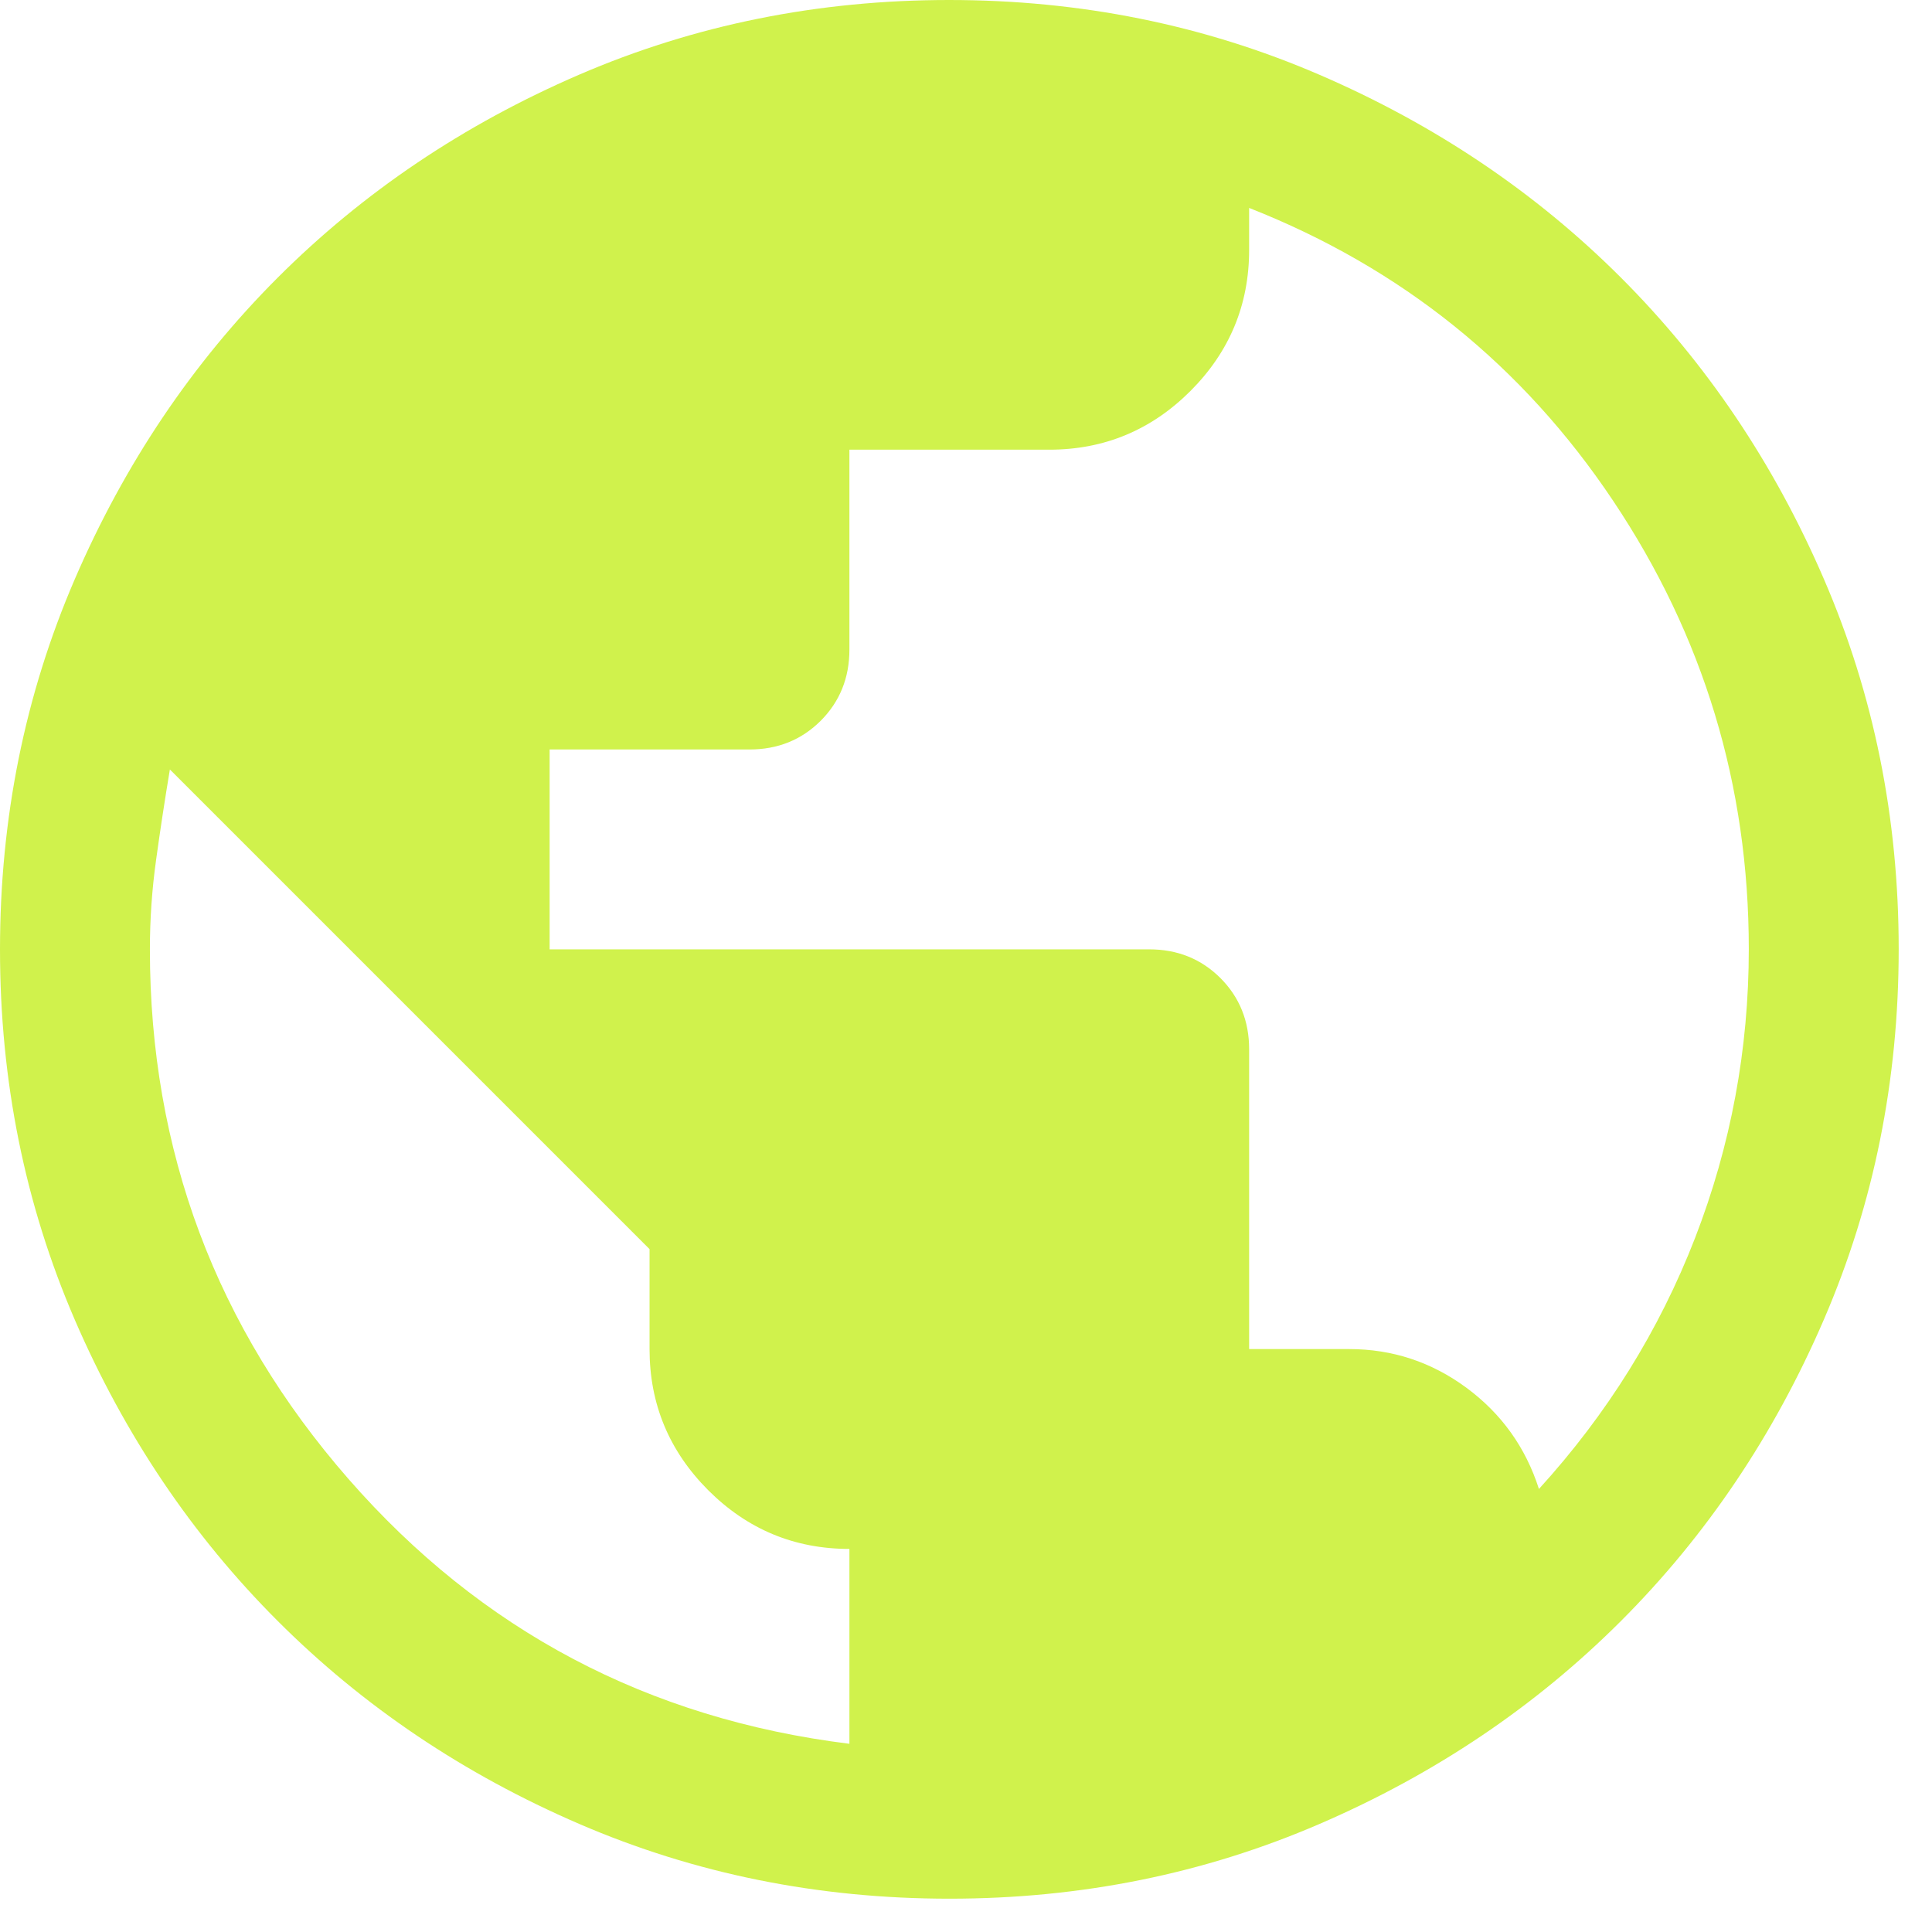
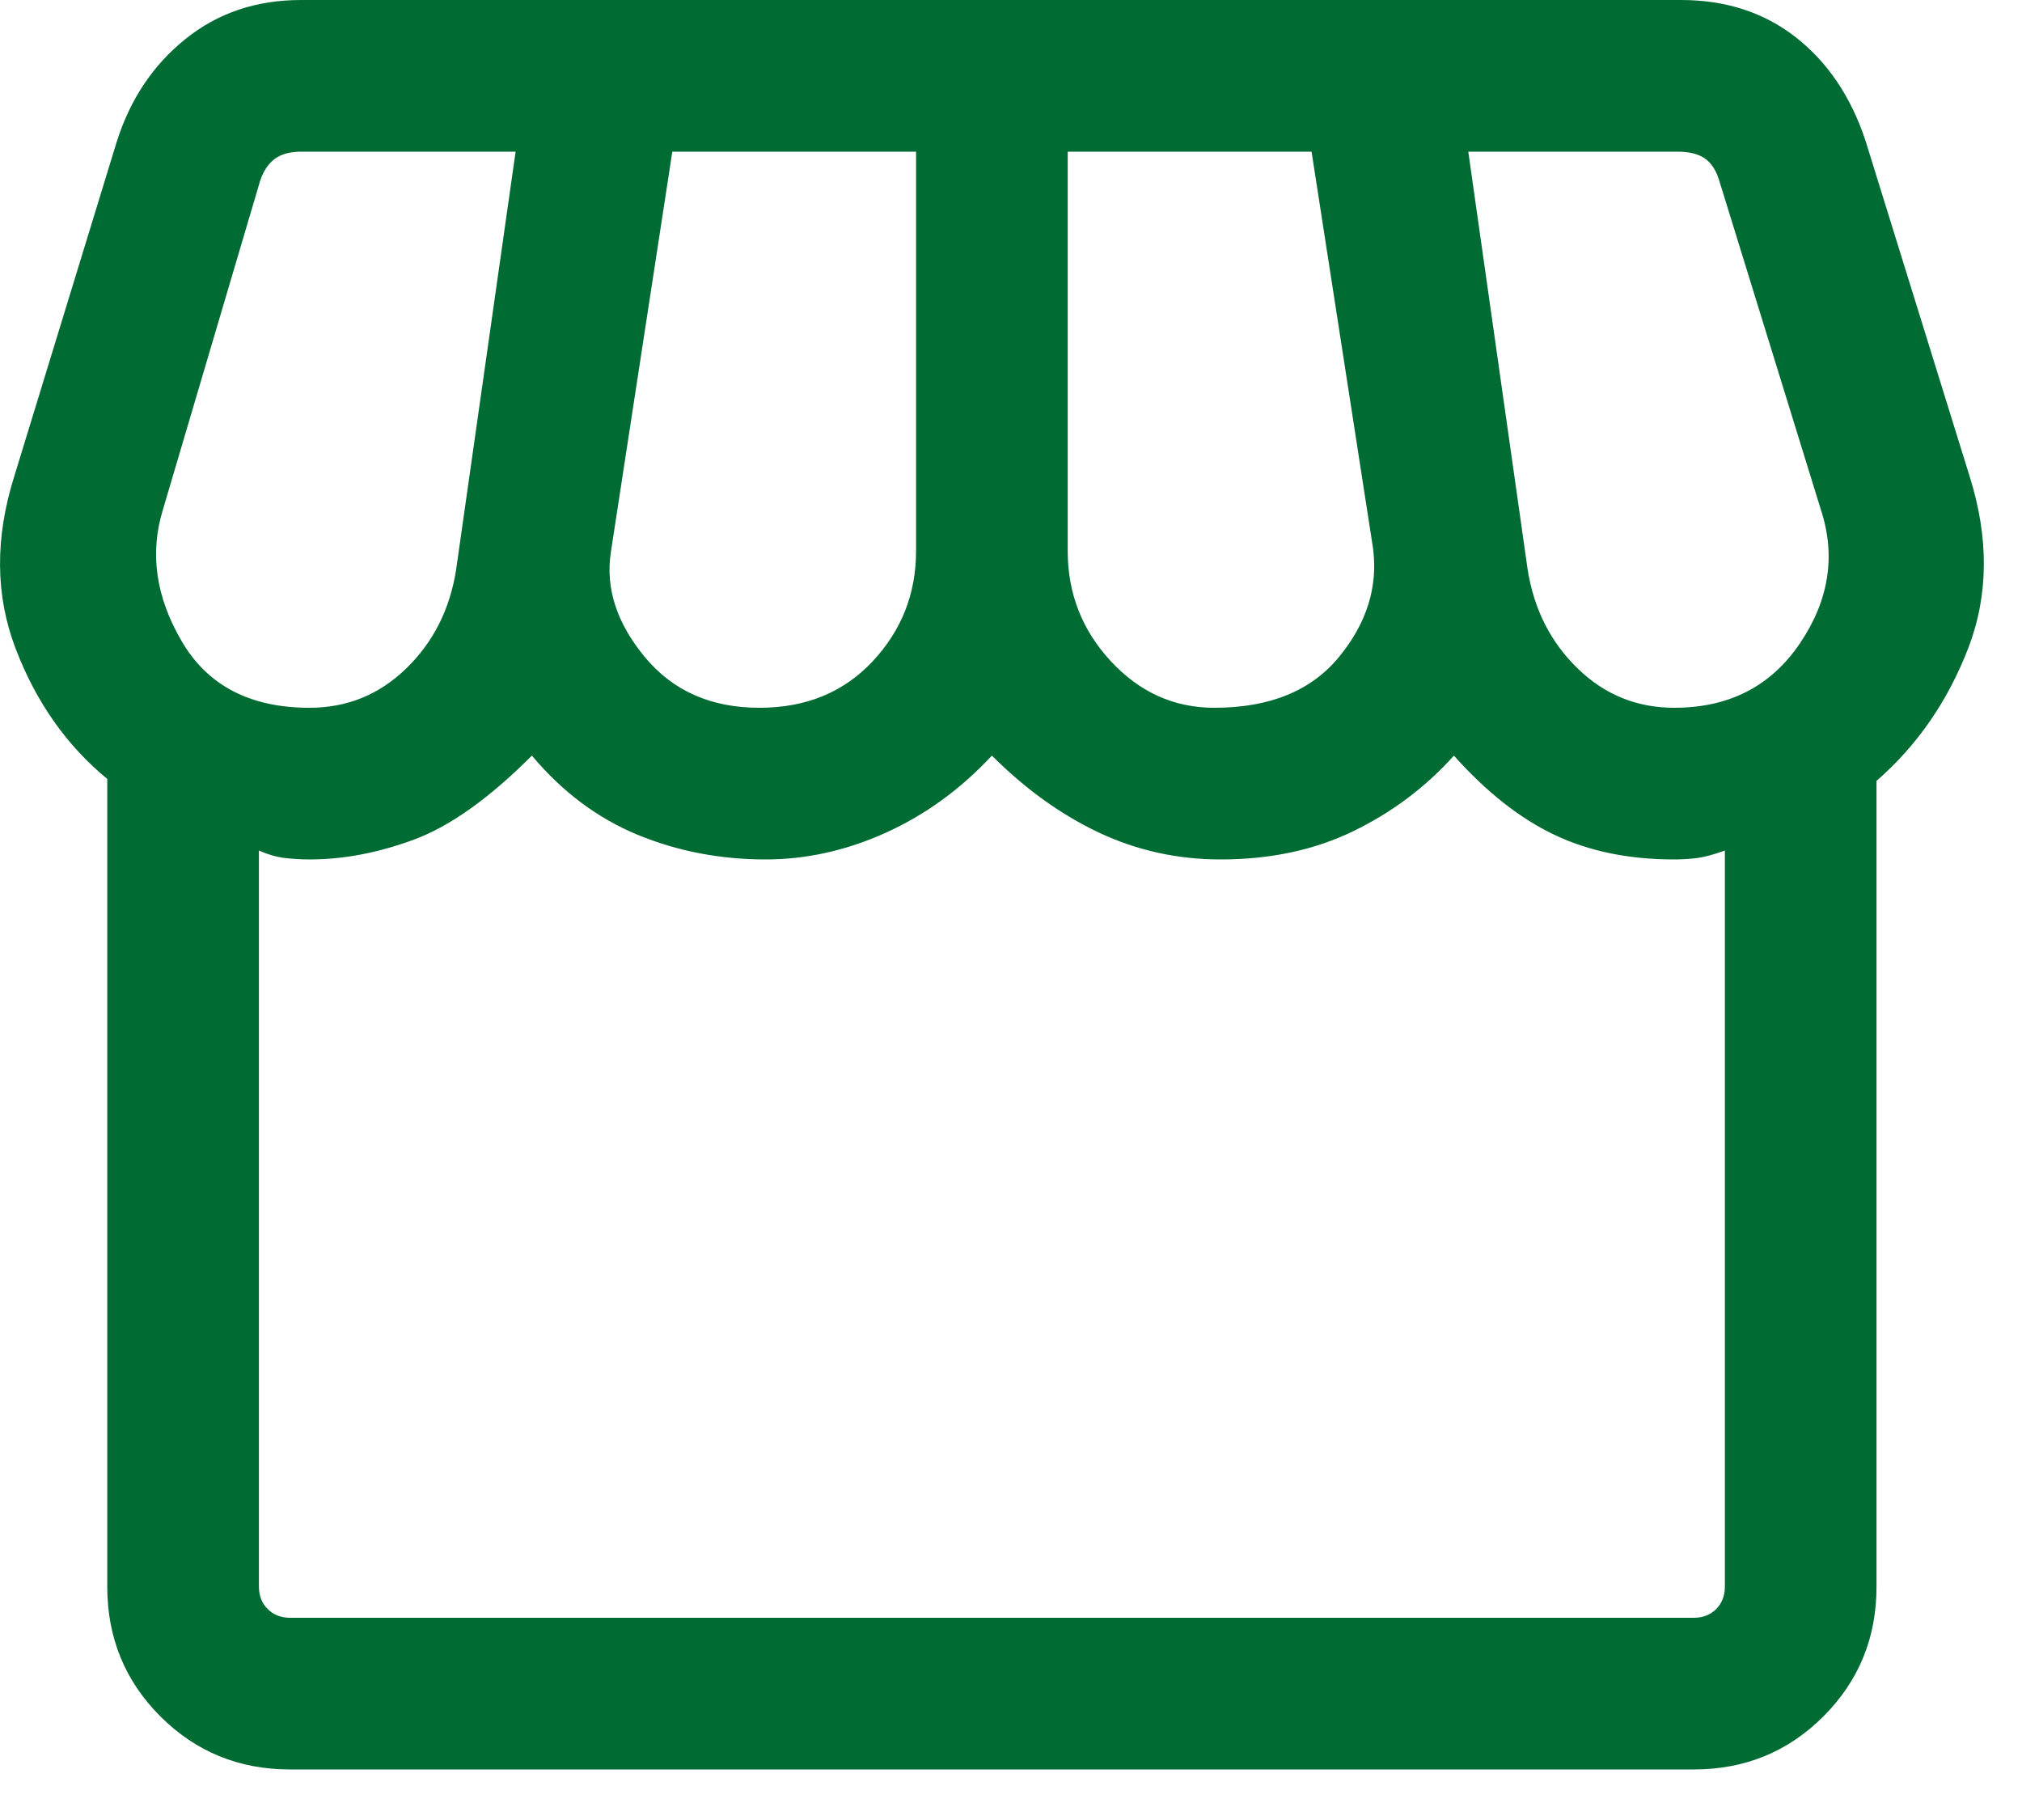
- <svg xmlns="http://www.w3.org/2000/svg" width="29" height="29" viewBox="0 0 29 29" fill="none">
-   <path d="M14.252 28.5C12.282 28.5 10.429 28.126 8.695 27.378C6.961 26.63 5.452 25.615 4.169 24.332C2.886 23.05 1.871 21.542 1.122 19.809C0.374 18.076 0 16.223 0 14.252C0 12.282 0.374 10.429 1.122 8.695C1.87 6.961 2.885 5.452 4.167 4.169C5.45 2.886 6.957 1.871 8.691 1.122C10.424 0.374 12.277 0 14.247 0C16.218 0 18.071 0.374 19.805 1.122C21.539 1.87 23.048 2.885 24.331 4.167C25.613 5.45 26.629 6.957 27.377 8.691C28.126 10.424 28.5 12.277 28.5 14.247C28.5 16.218 28.126 18.071 27.378 19.805C26.63 21.539 25.615 23.048 24.332 24.331C23.05 25.613 21.542 26.629 19.809 27.377C18.076 28.126 16.223 28.5 14.252 28.5ZM12.75 26.175V23.25C11.925 23.25 11.219 22.956 10.631 22.369C10.044 21.781 9.75 21.075 9.75 20.25V18.75L2.55 11.55C2.475 12 2.406 12.45 2.344 12.9C2.281 13.35 2.25 13.8 2.25 14.25C2.25 17.275 3.244 19.925 5.231 22.2C7.219 24.475 9.725 25.8 12.75 26.175ZM23.1 22.35C24.125 21.225 24.906 19.969 25.444 18.581C25.981 17.194 26.25 15.748 26.25 14.245C26.25 11.789 25.571 9.546 24.213 7.516C22.856 5.486 21.035 4.021 18.75 3.121V3.75C18.75 4.575 18.456 5.281 17.869 5.869C17.281 6.456 16.575 6.75 15.75 6.75H12.75V9.75C12.75 10.175 12.606 10.531 12.319 10.819C12.031 11.106 11.675 11.25 11.25 11.25H8.25V14.25H17.25C17.675 14.25 18.031 14.394 18.319 14.681C18.606 14.969 18.75 15.325 18.75 15.75V20.25H20.25C20.9 20.25 21.487 20.444 22.012 20.831C22.537 21.219 22.9 21.725 23.1 22.35Z" fill="#D0F24C" />
+ <svg xmlns="http://www.w3.org/2000/svg" width="20" height="18" viewBox="0 0 20 18" fill="none">
+   <path d="M18.561 7.723V15.692C18.561 16.197 18.386 16.625 18.036 16.975C17.686 17.325 17.259 17.5 16.754 17.5H2.869C2.364 17.5 1.936 17.325 1.586 16.975C1.236 16.625 1.061 16.197 1.061 15.692V7.704C0.659 7.373 0.357 6.944 0.155 6.416C-0.047 5.889 -0.051 5.319 0.142 4.708L1.154 1.404C1.287 0.983 1.513 0.644 1.833 0.387C2.152 0.129 2.533 0 2.977 0H16.627C17.07 0 17.449 0.123 17.763 0.369C18.077 0.615 18.306 0.954 18.45 1.385L19.481 4.708C19.674 5.319 19.67 5.887 19.468 6.411C19.266 6.934 18.964 7.372 18.561 7.723ZM12.011 7C12.557 7 12.968 6.833 13.243 6.499C13.518 6.165 13.631 5.806 13.581 5.423L12.973 1.5H10.561V5.45C10.561 5.87 10.704 6.234 10.988 6.54C11.273 6.847 11.614 7 12.011 7ZM7.511 7C7.972 7 8.345 6.847 8.632 6.54C8.918 6.234 9.061 5.87 9.061 5.45V1.5H6.65L6.042 5.462C5.988 5.817 6.1 6.162 6.377 6.497C6.654 6.832 7.032 7 7.511 7ZM3.061 7C3.432 7 3.75 6.871 4.017 6.612C4.284 6.354 4.449 6.029 4.511 5.638L5.1 1.5H2.977C2.868 1.5 2.781 1.524 2.717 1.572C2.653 1.62 2.605 1.692 2.573 1.788L1.611 5.042C1.479 5.472 1.541 5.905 1.798 6.343C2.054 6.781 2.475 7 3.061 7ZM16.561 7C17.102 7 17.517 6.787 17.804 6.362C18.091 5.937 18.16 5.497 18.011 5.042L17 1.769C16.968 1.673 16.92 1.604 16.856 1.562C16.791 1.521 16.705 1.5 16.596 1.5H14.523L15.111 5.638C15.174 6.029 15.339 6.354 15.606 6.612C15.872 6.871 16.191 7 16.561 7ZM2.869 16H16.754C16.843 16 16.917 15.971 16.975 15.914C17.032 15.856 17.061 15.782 17.061 15.692V8.412C16.952 8.451 16.861 8.476 16.788 8.486C16.715 8.495 16.64 8.5 16.561 8.5C16.111 8.5 15.716 8.419 15.374 8.256C15.032 8.093 14.701 7.832 14.381 7.473C14.1 7.786 13.768 8.035 13.384 8.221C13.001 8.407 12.564 8.5 12.073 8.5C11.649 8.5 11.248 8.412 10.873 8.236C10.497 8.059 10.143 7.805 9.811 7.473C9.502 7.805 9.152 8.059 8.761 8.236C8.37 8.412 7.974 8.5 7.573 8.5C7.122 8.5 6.699 8.418 6.304 8.255C5.909 8.091 5.561 7.831 5.261 7.473C4.841 7.894 4.453 8.17 4.099 8.302C3.744 8.434 3.399 8.5 3.061 8.5C2.983 8.5 2.902 8.495 2.819 8.486C2.736 8.476 2.65 8.451 2.561 8.412V15.692C2.561 15.782 2.59 15.856 2.648 15.914C2.706 15.971 2.779 16 2.869 16ZM16.754 16H2.869C2.9 16 2.934 16 2.973 16C3.011 16 3.041 16 3.061 16C3.328 16 3.707 16 4.2 16C4.692 16 5.046 16 5.261 16C5.354 16 5.499 16 5.696 16C5.893 16 6.108 16 6.34 16C6.572 16 6.8 16 7.023 16C7.246 16 7.429 16 7.573 16C7.706 16 7.881 16 8.097 16C8.313 16 8.534 16 8.761 16C8.988 16 9.199 16 9.395 16C9.591 16 9.729 16 9.811 16C9.996 16 10.35 16 10.873 16C11.396 16 11.796 16 12.073 16C12.206 16 12.383 16 12.602 16C12.821 16 13.047 16 13.281 16C13.514 16 13.732 16 13.936 16C14.14 16 14.288 16 14.381 16C14.586 16 14.931 16 15.417 16C15.903 16 16.284 16 16.561 16C16.582 16 16.606 16 16.634 16C16.663 16 16.702 16 16.754 16Z" fill="#006B33" />
</svg>
